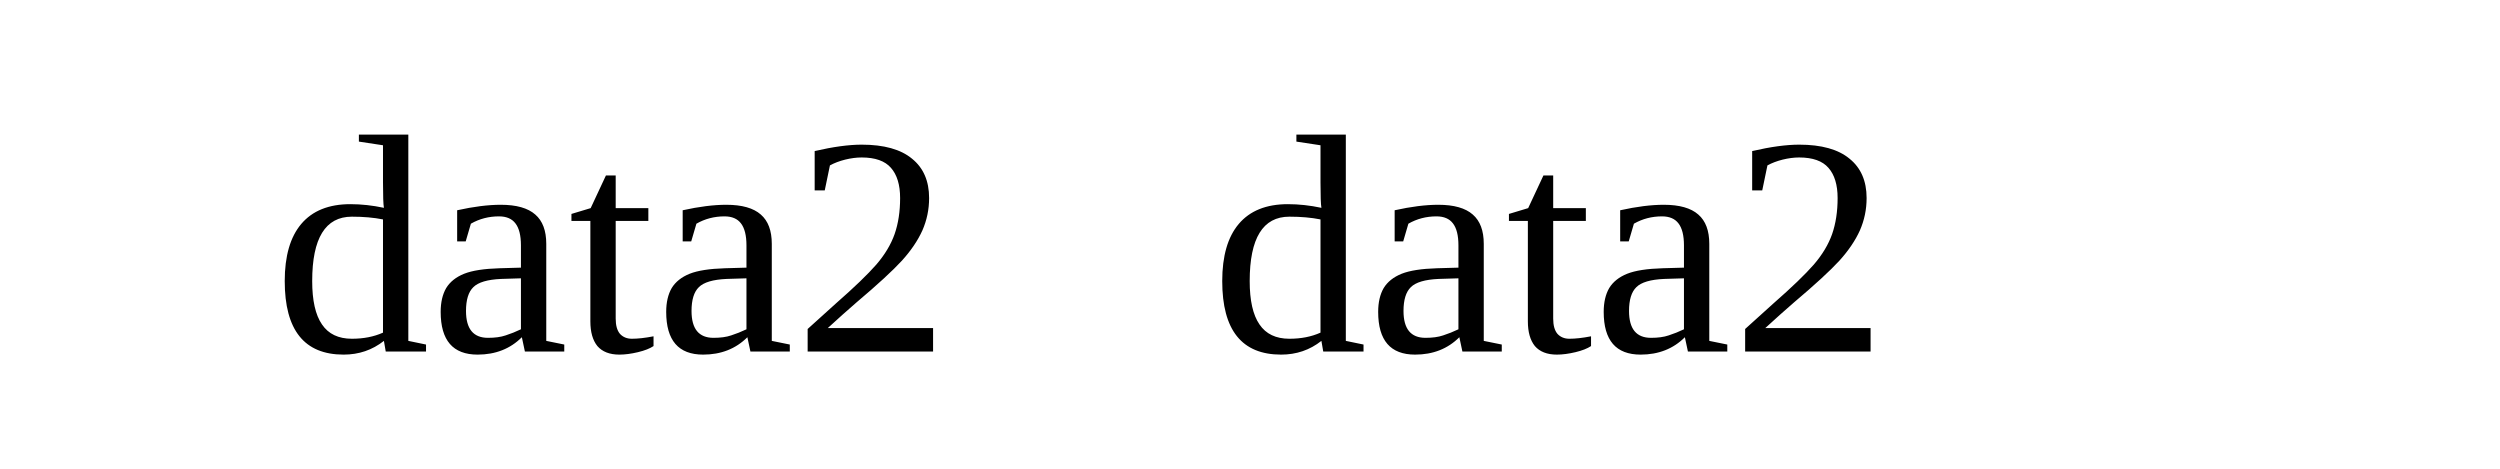
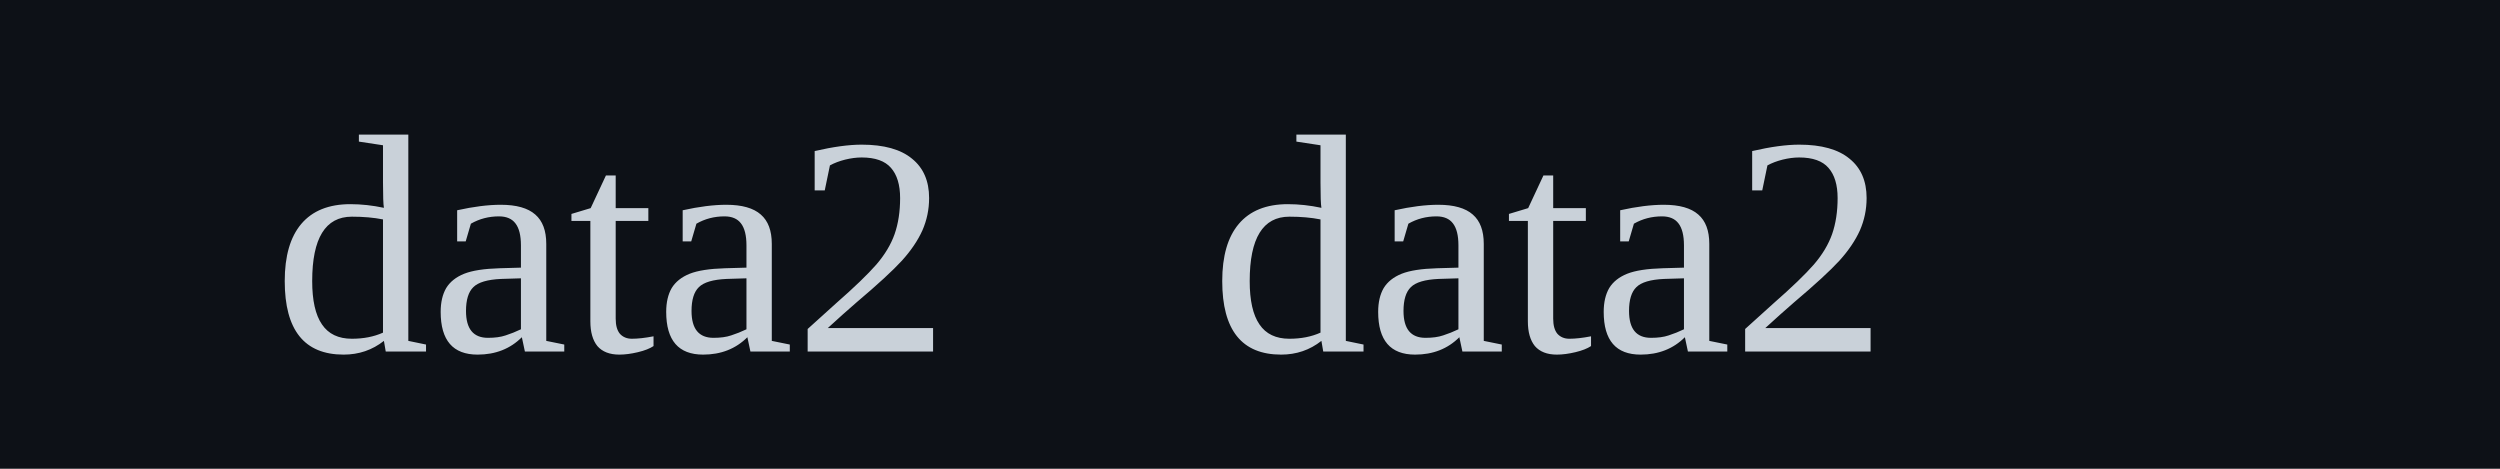
<svg xmlns="http://www.w3.org/2000/svg" version="1.1" viewBox="430 432 128 24" width="128px" height="24px">
-   <rect fill="rgb(255,255,255)" fill-opacity="1" width="128" height="24" x="430" y="432" />
-   <text fill="rgb(0,0,0)" fill-opacity="1.0" font-size="16" x="444" y="450" textLength="40" lengthAdjust="spacingAndGlyphs">data2</text>
-   <text fill="rgb(0,0,0)" fill-opacity="1.0" font-size="16" x="492" y="450" textLength="40" lengthAdjust="spacingAndGlyphs">data2</text>
+   <rect fill="rgb(13,17,23)" fill-opacity="1" width="128" height="24" x="430" y="432" />
+   <text fill="rgb(201,209,217)" fill-opacity="1.0" font-size="16" x="444" y="450" textLength="40" lengthAdjust="spacingAndGlyphs">data2</text>
+   <text fill="rgb(201,209,217)" fill-opacity="1.0" font-size="16" x="492" y="450" textLength="40" lengthAdjust="spacingAndGlyphs">data2</text>
</svg>
